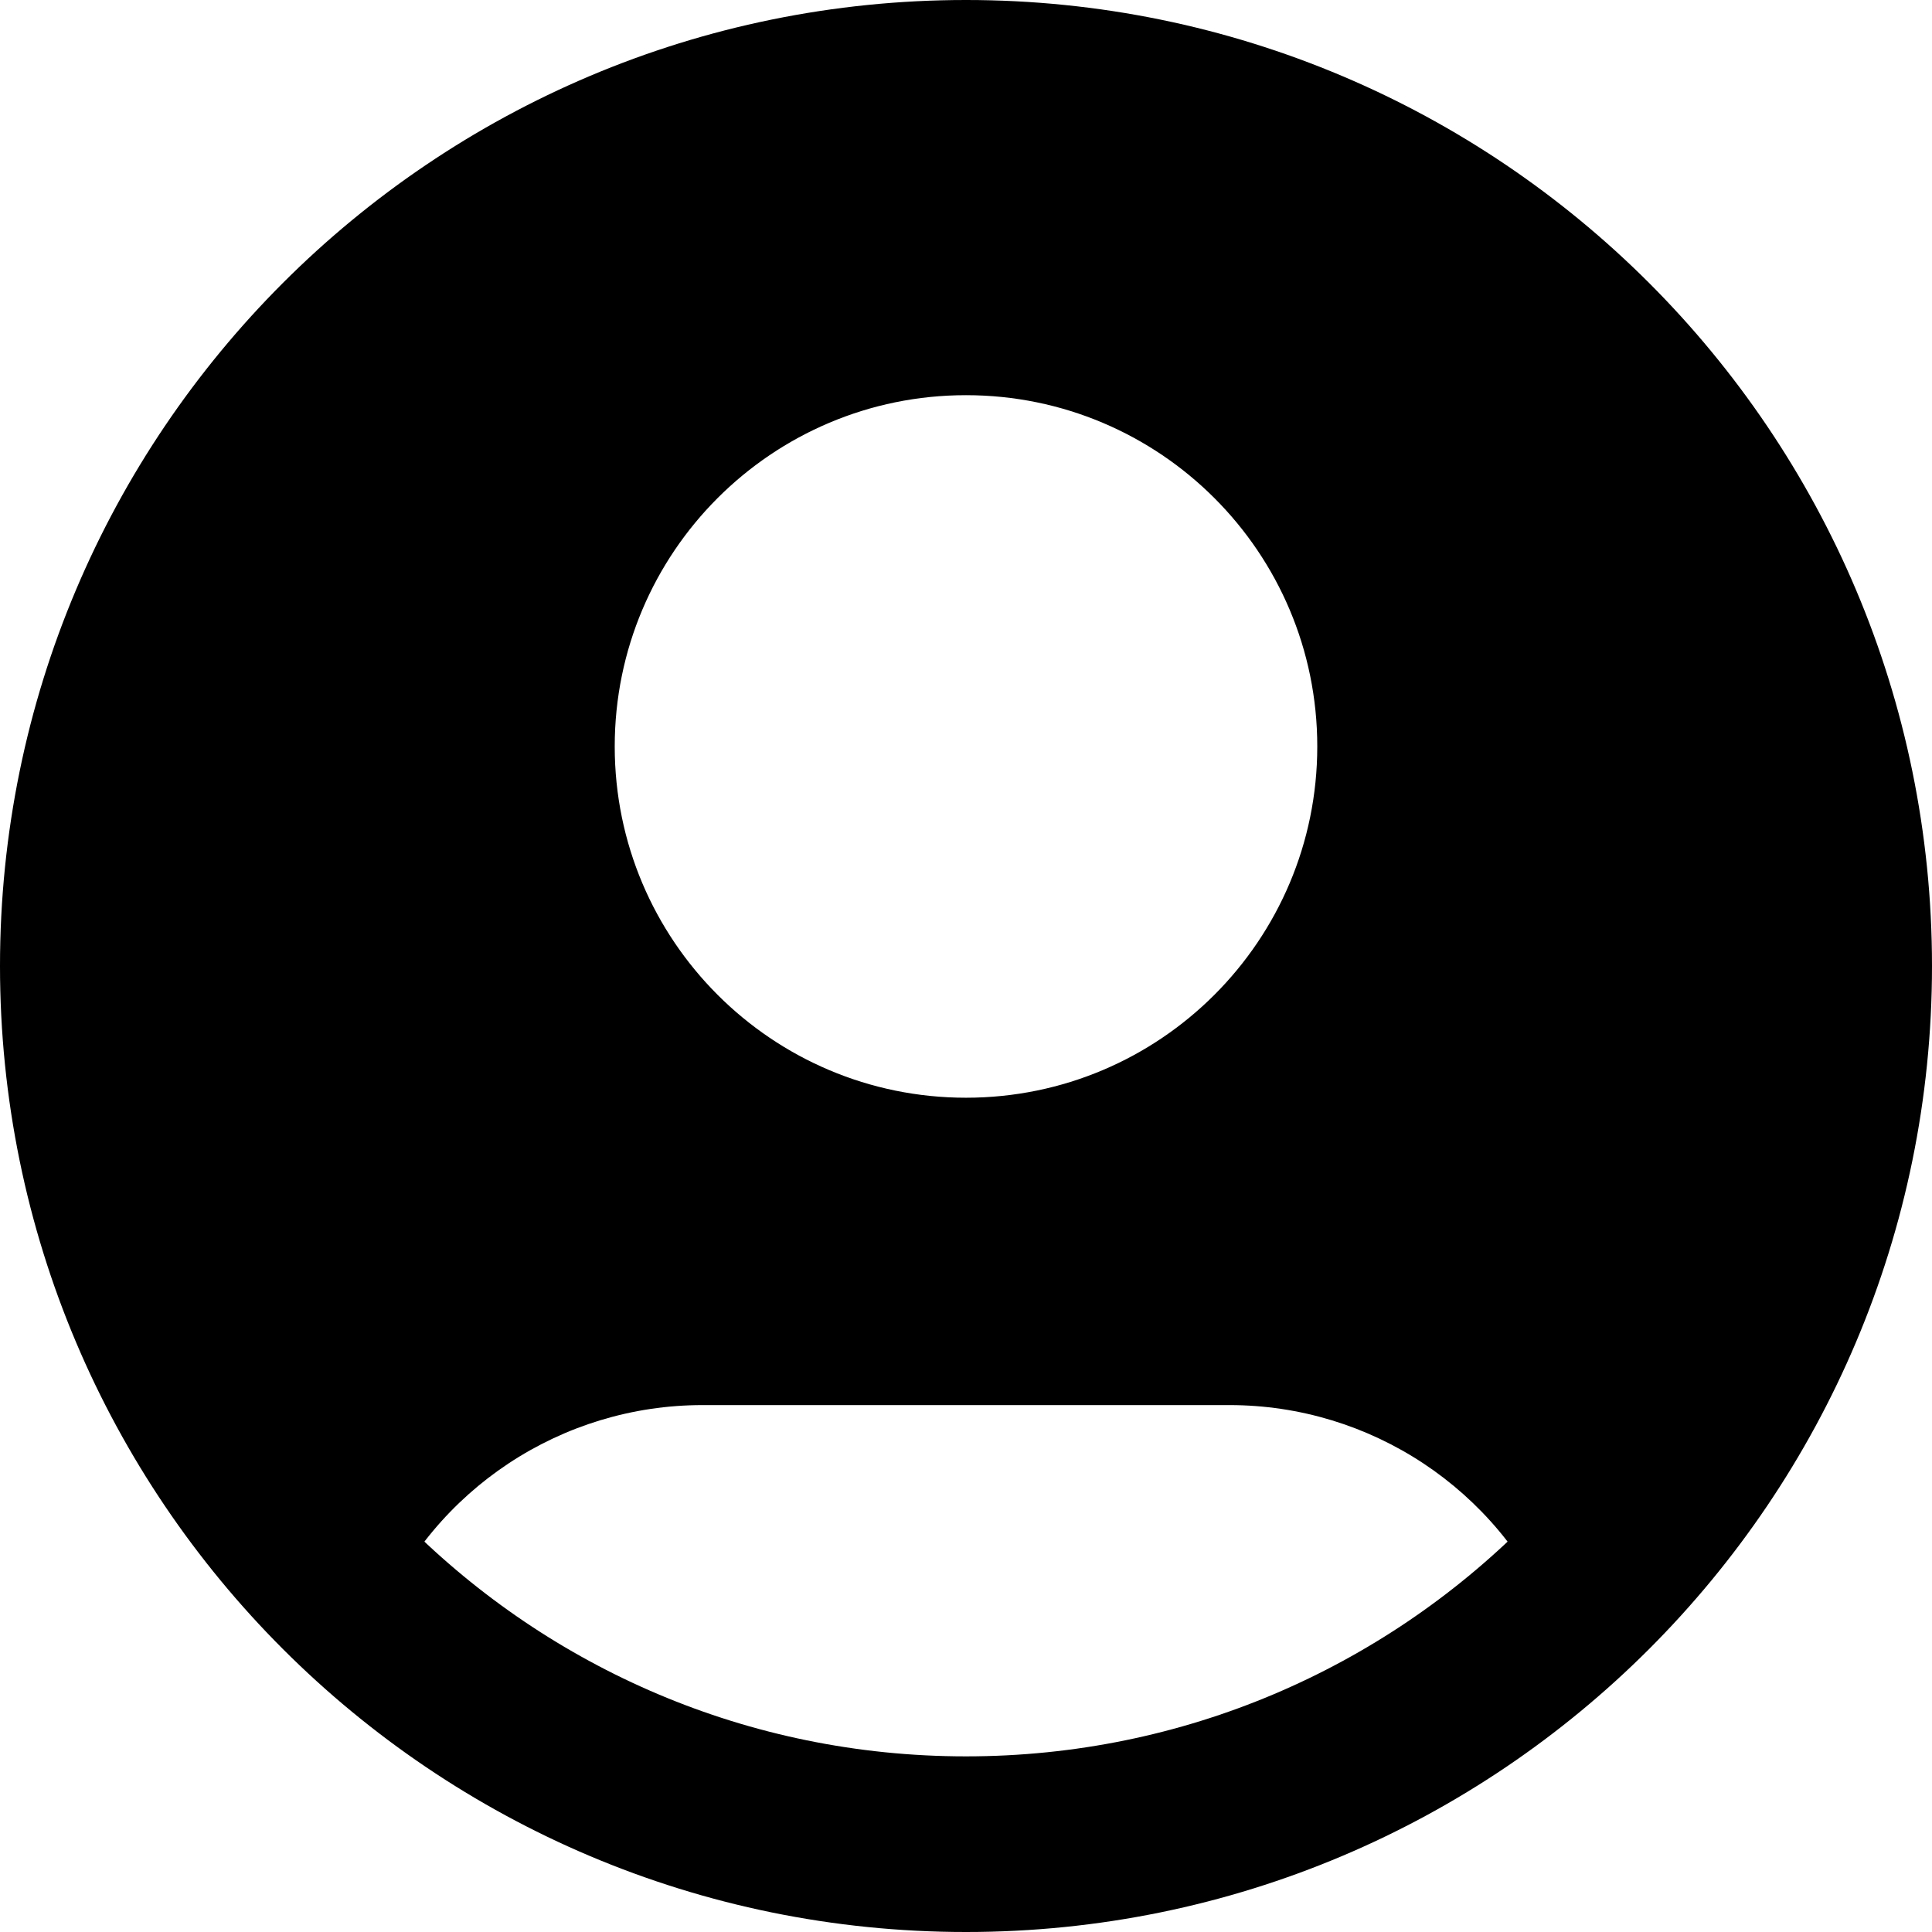
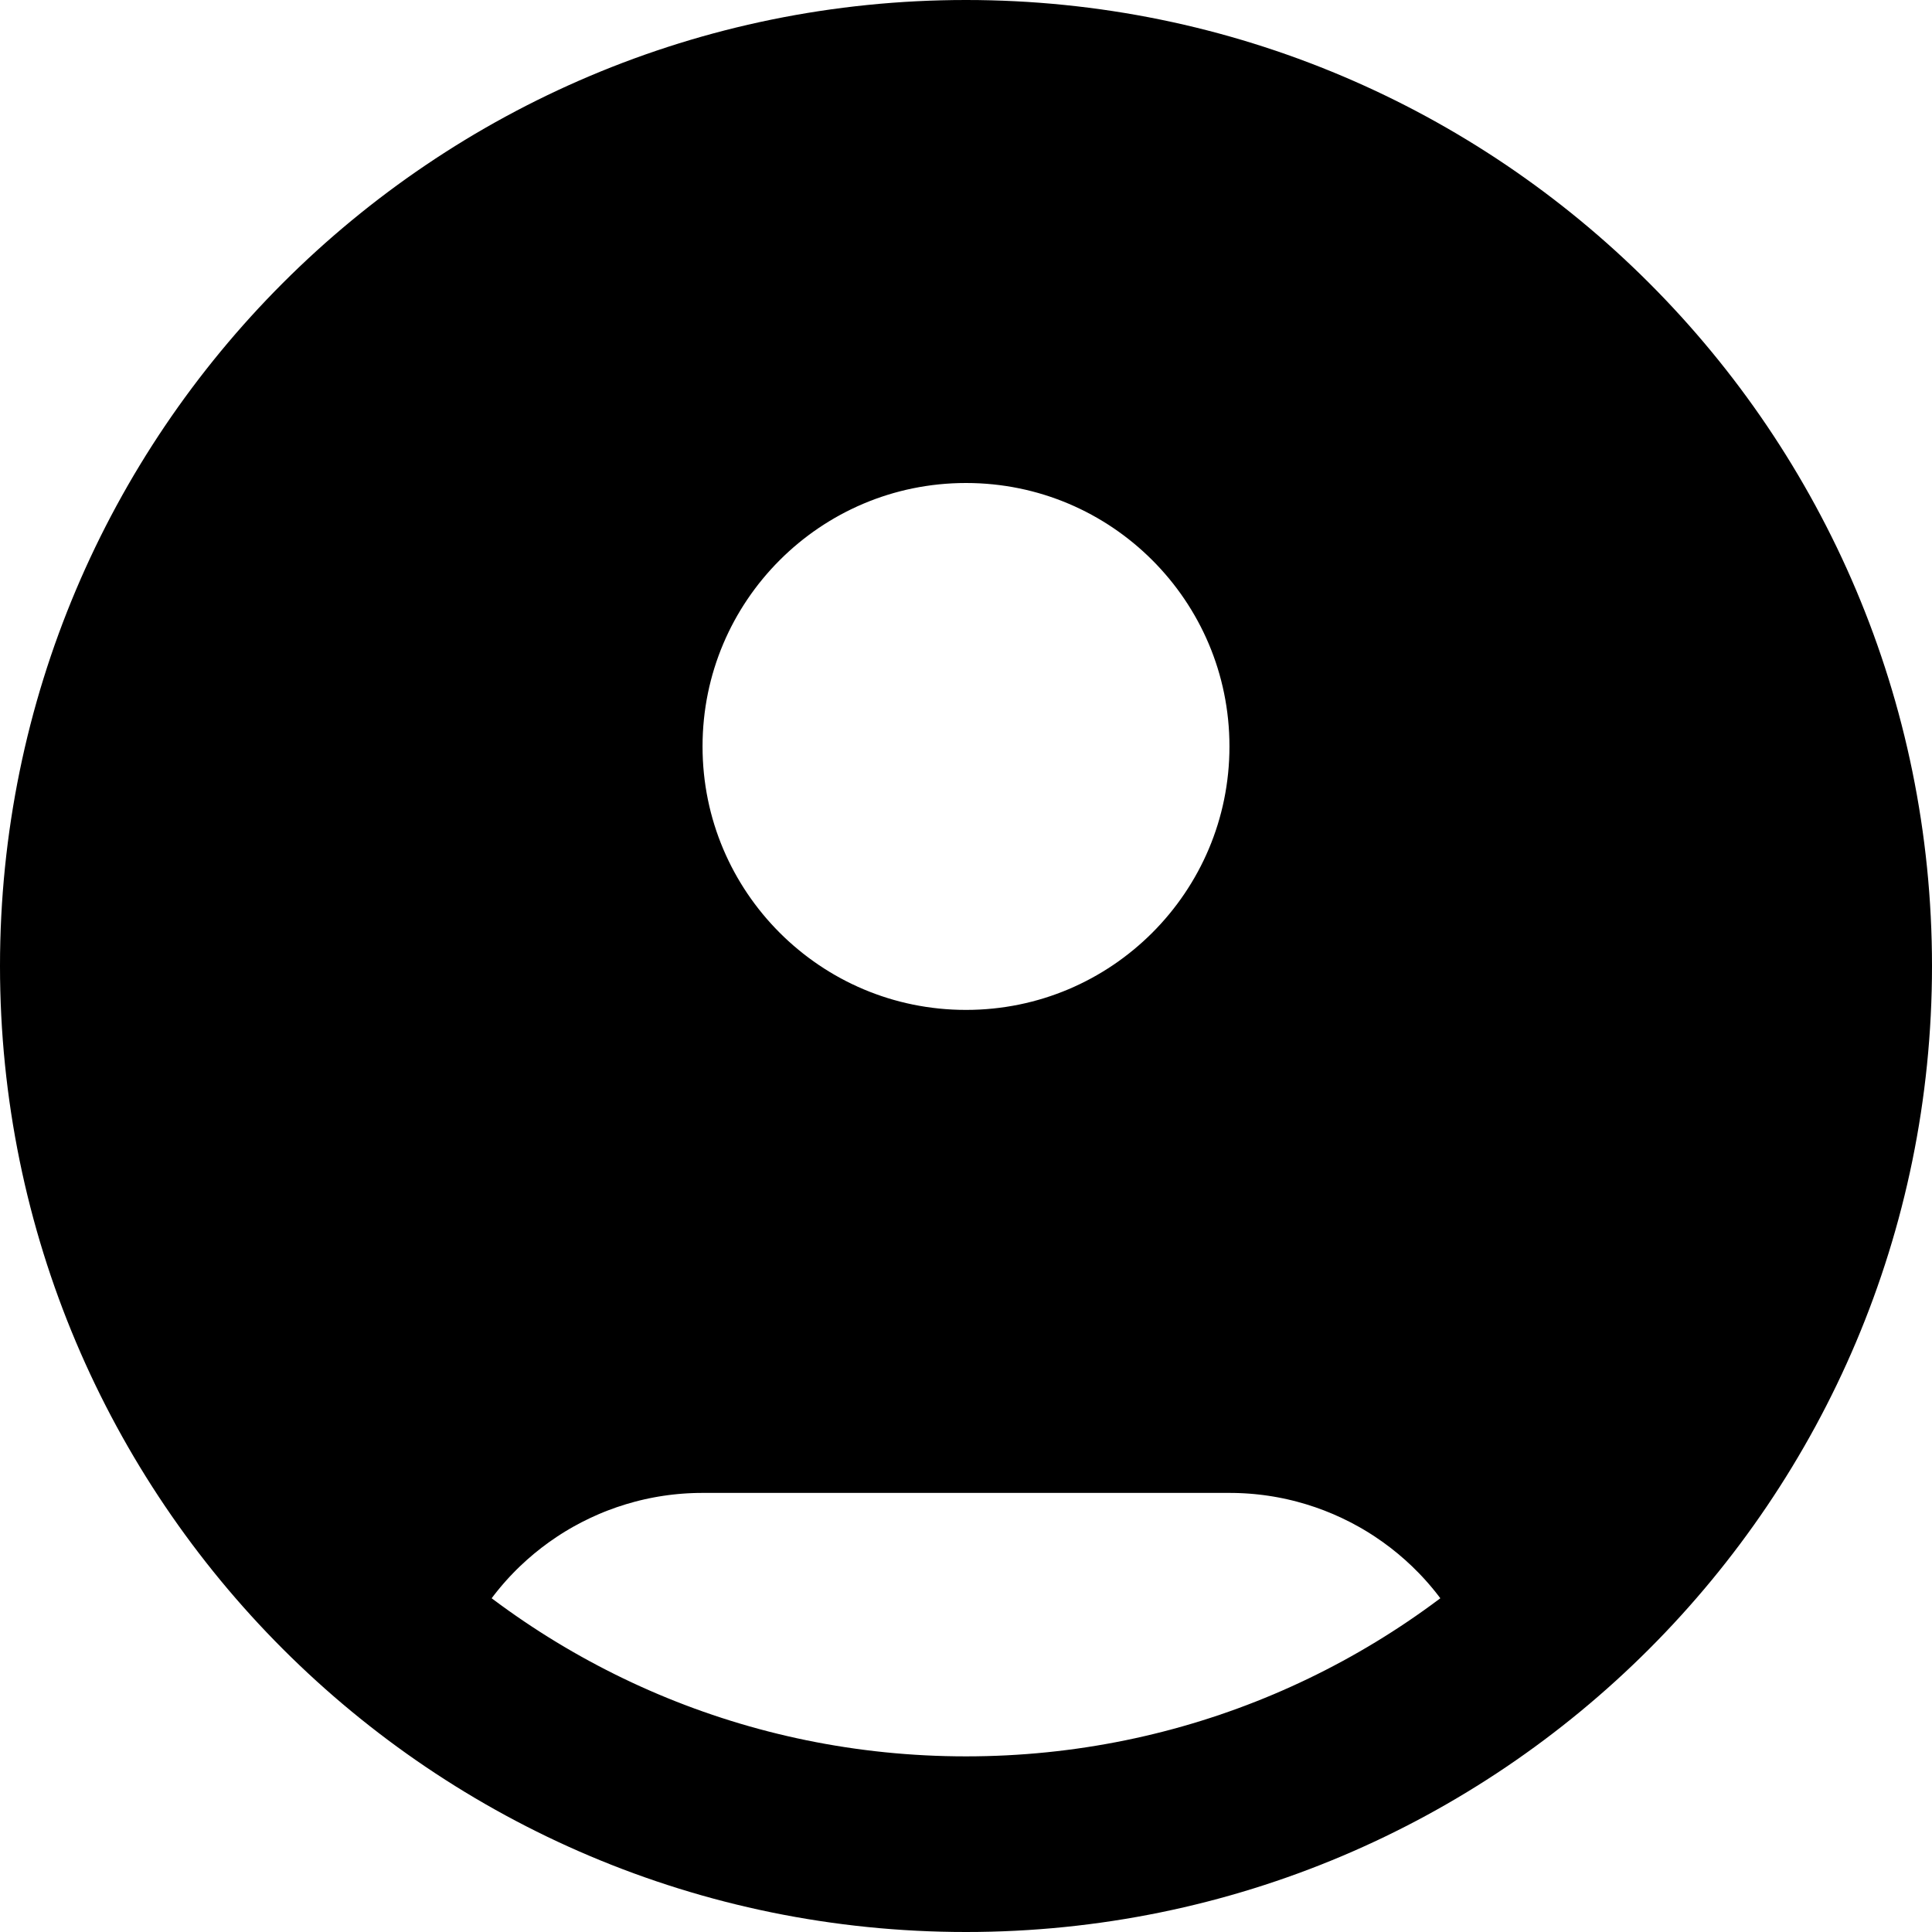
<svg xmlns="http://www.w3.org/2000/svg" viewBox="1 1 22 22" width="22" height="22" fill="none" stroke="black" stroke-width="2" stroke-linecap="round" stroke-linejoin="round">
  <path fill-rule="evenodd" d="M22 12c0 5.523-4.477 10-10 10S2 17.523 2 12 6.477 2 12 2s10 4.477 10 10ZM16 9.5a4 4 0 1 1-8 0 4 4 0 0 1 8 0ZM5.316 19.438A4.001 4.001 0 0 1 9 17h6a4.001 4.001 0 0 1 3.684 2.438A10 10 0 0 1 5.316 19.438Z" fill="black" stroke="none" />
-   <path d="M22 12c0 5.523-4.477 10-10 10S2 17.523 2 12 6.477 2 12 2s10 4.477 10 10Z" />
+   <path d="M5.316 19.438A4.001 4.001 0 0 1 9 17h6a4.001 4.001 0 0 1 3.684 2.438M16 9.5a4 4 0 1 1-8 0 4 4 0 0 1 8 0Zm6 2.5c0 5.523-4.477 10-10 10S2 17.523 2 12 6.477 2 12 2s10 4.477 10 10Z" />
</svg>
